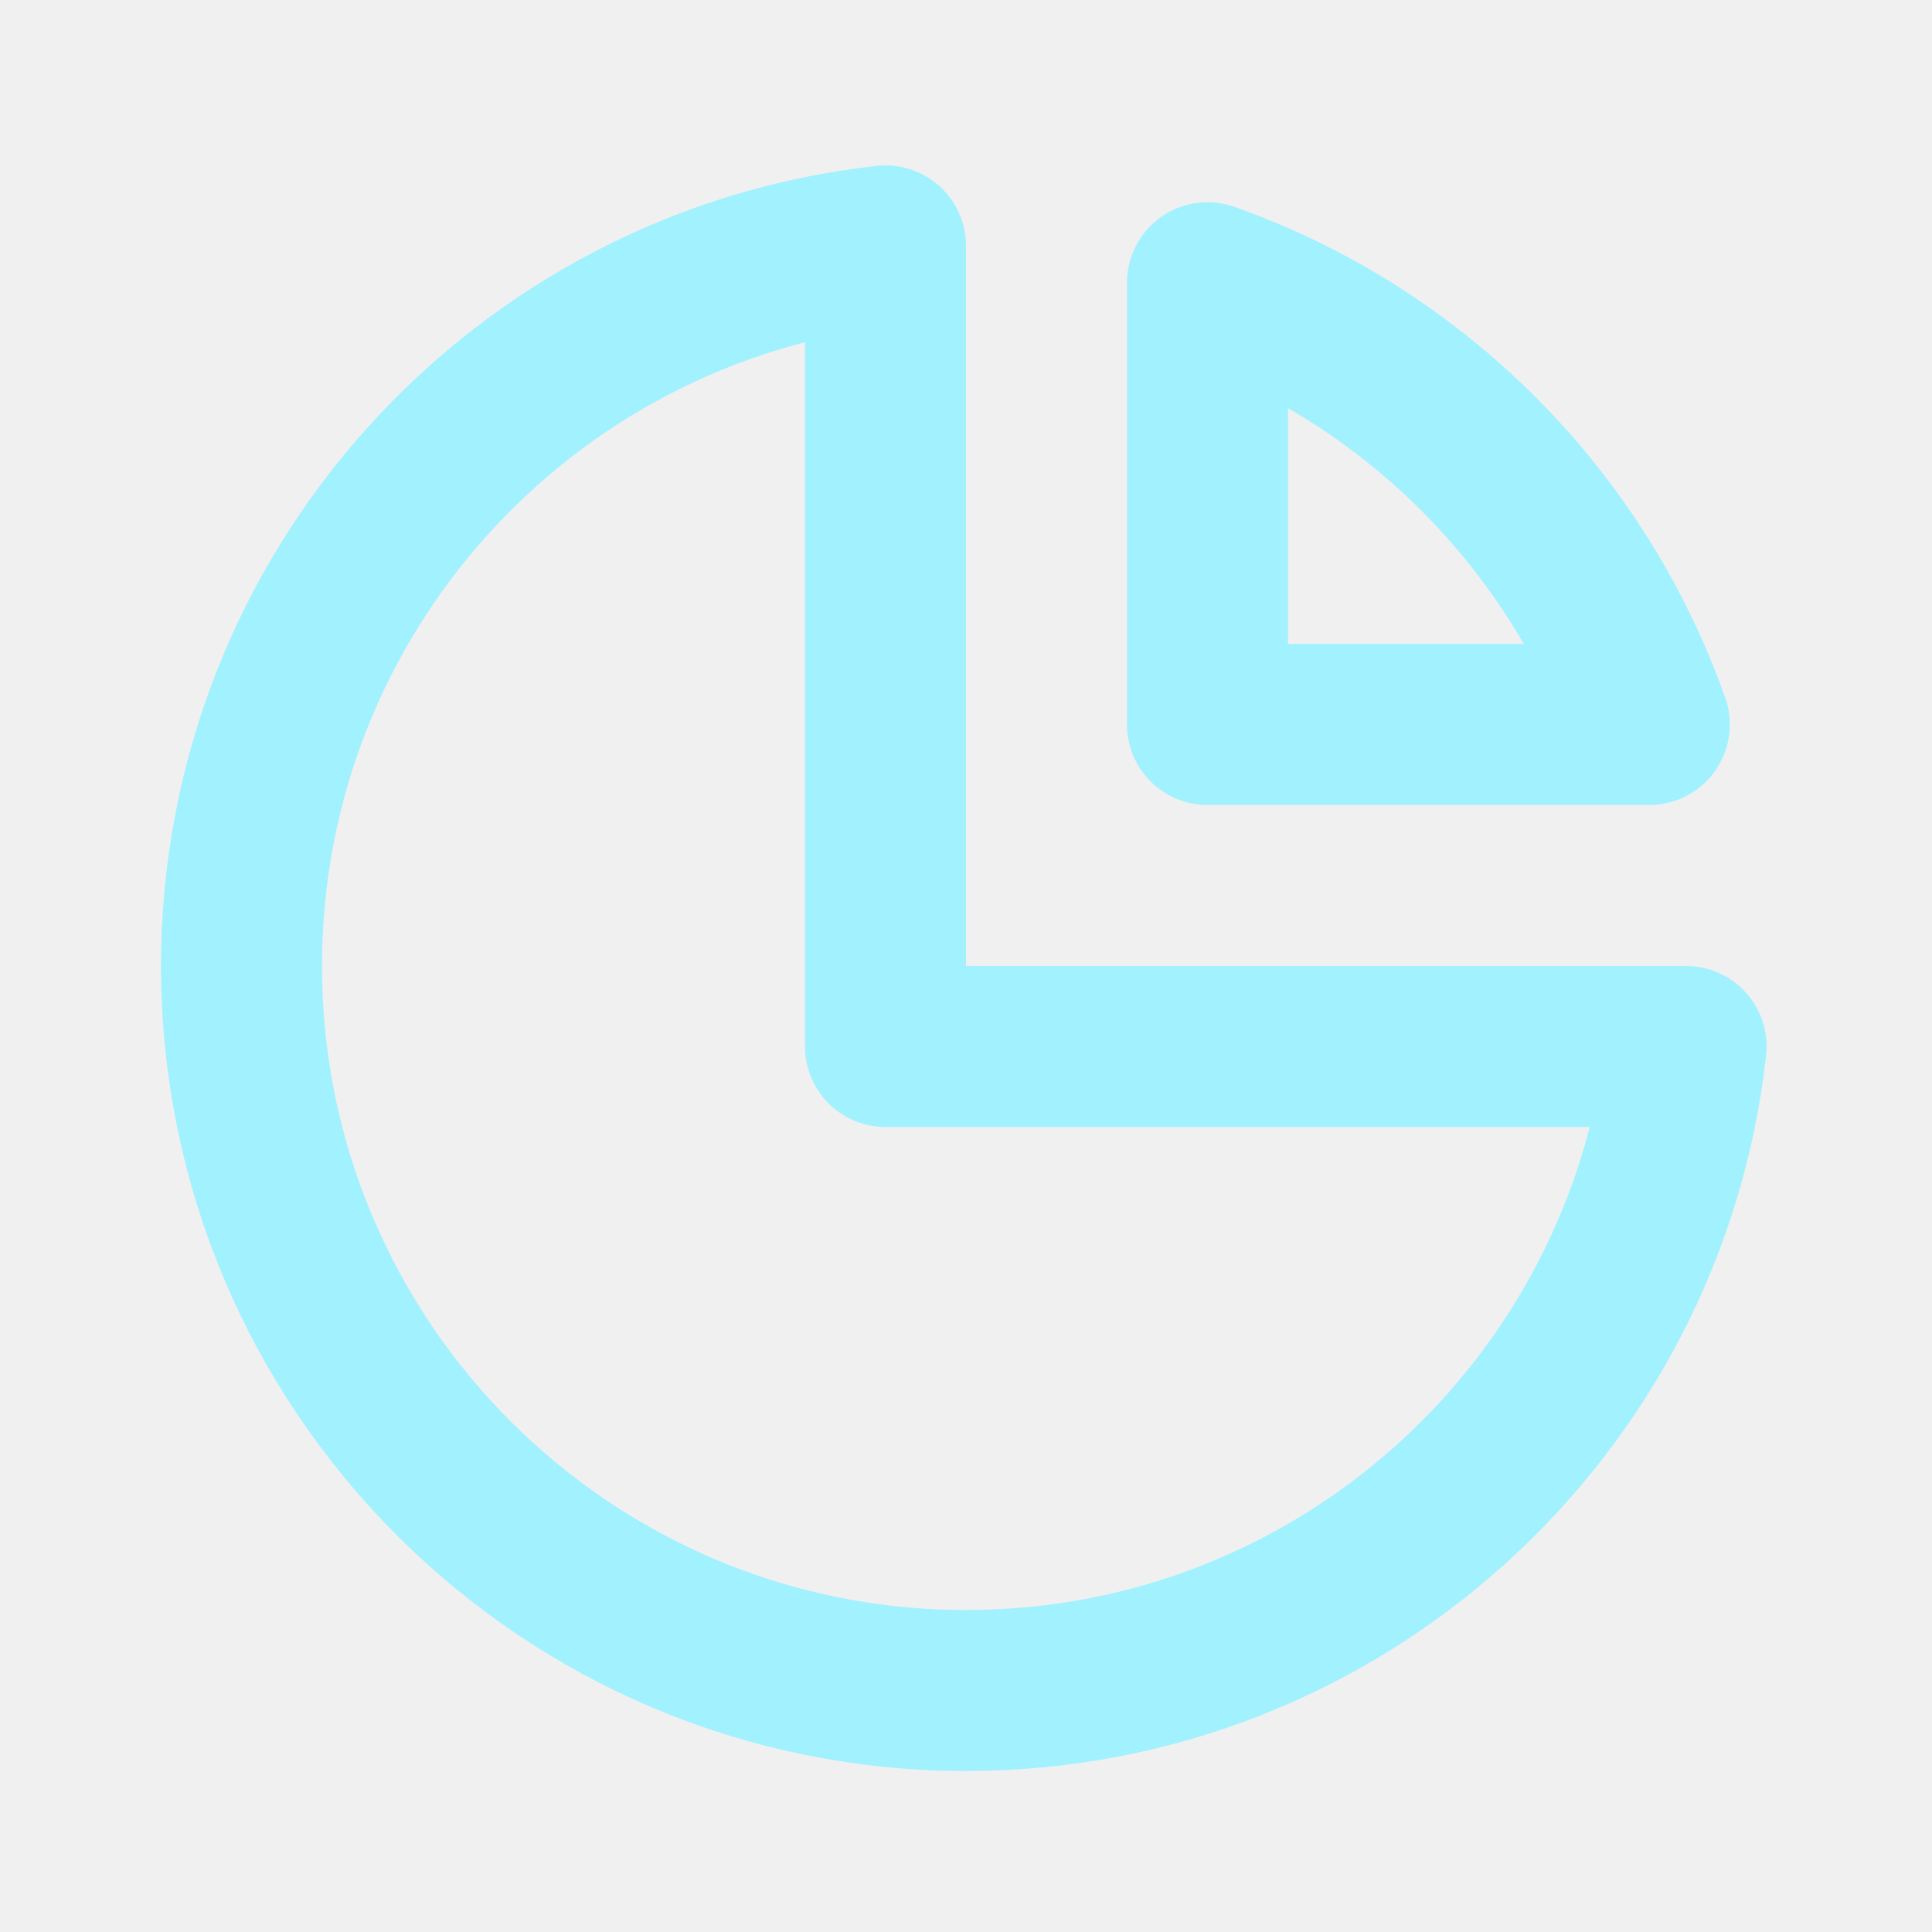
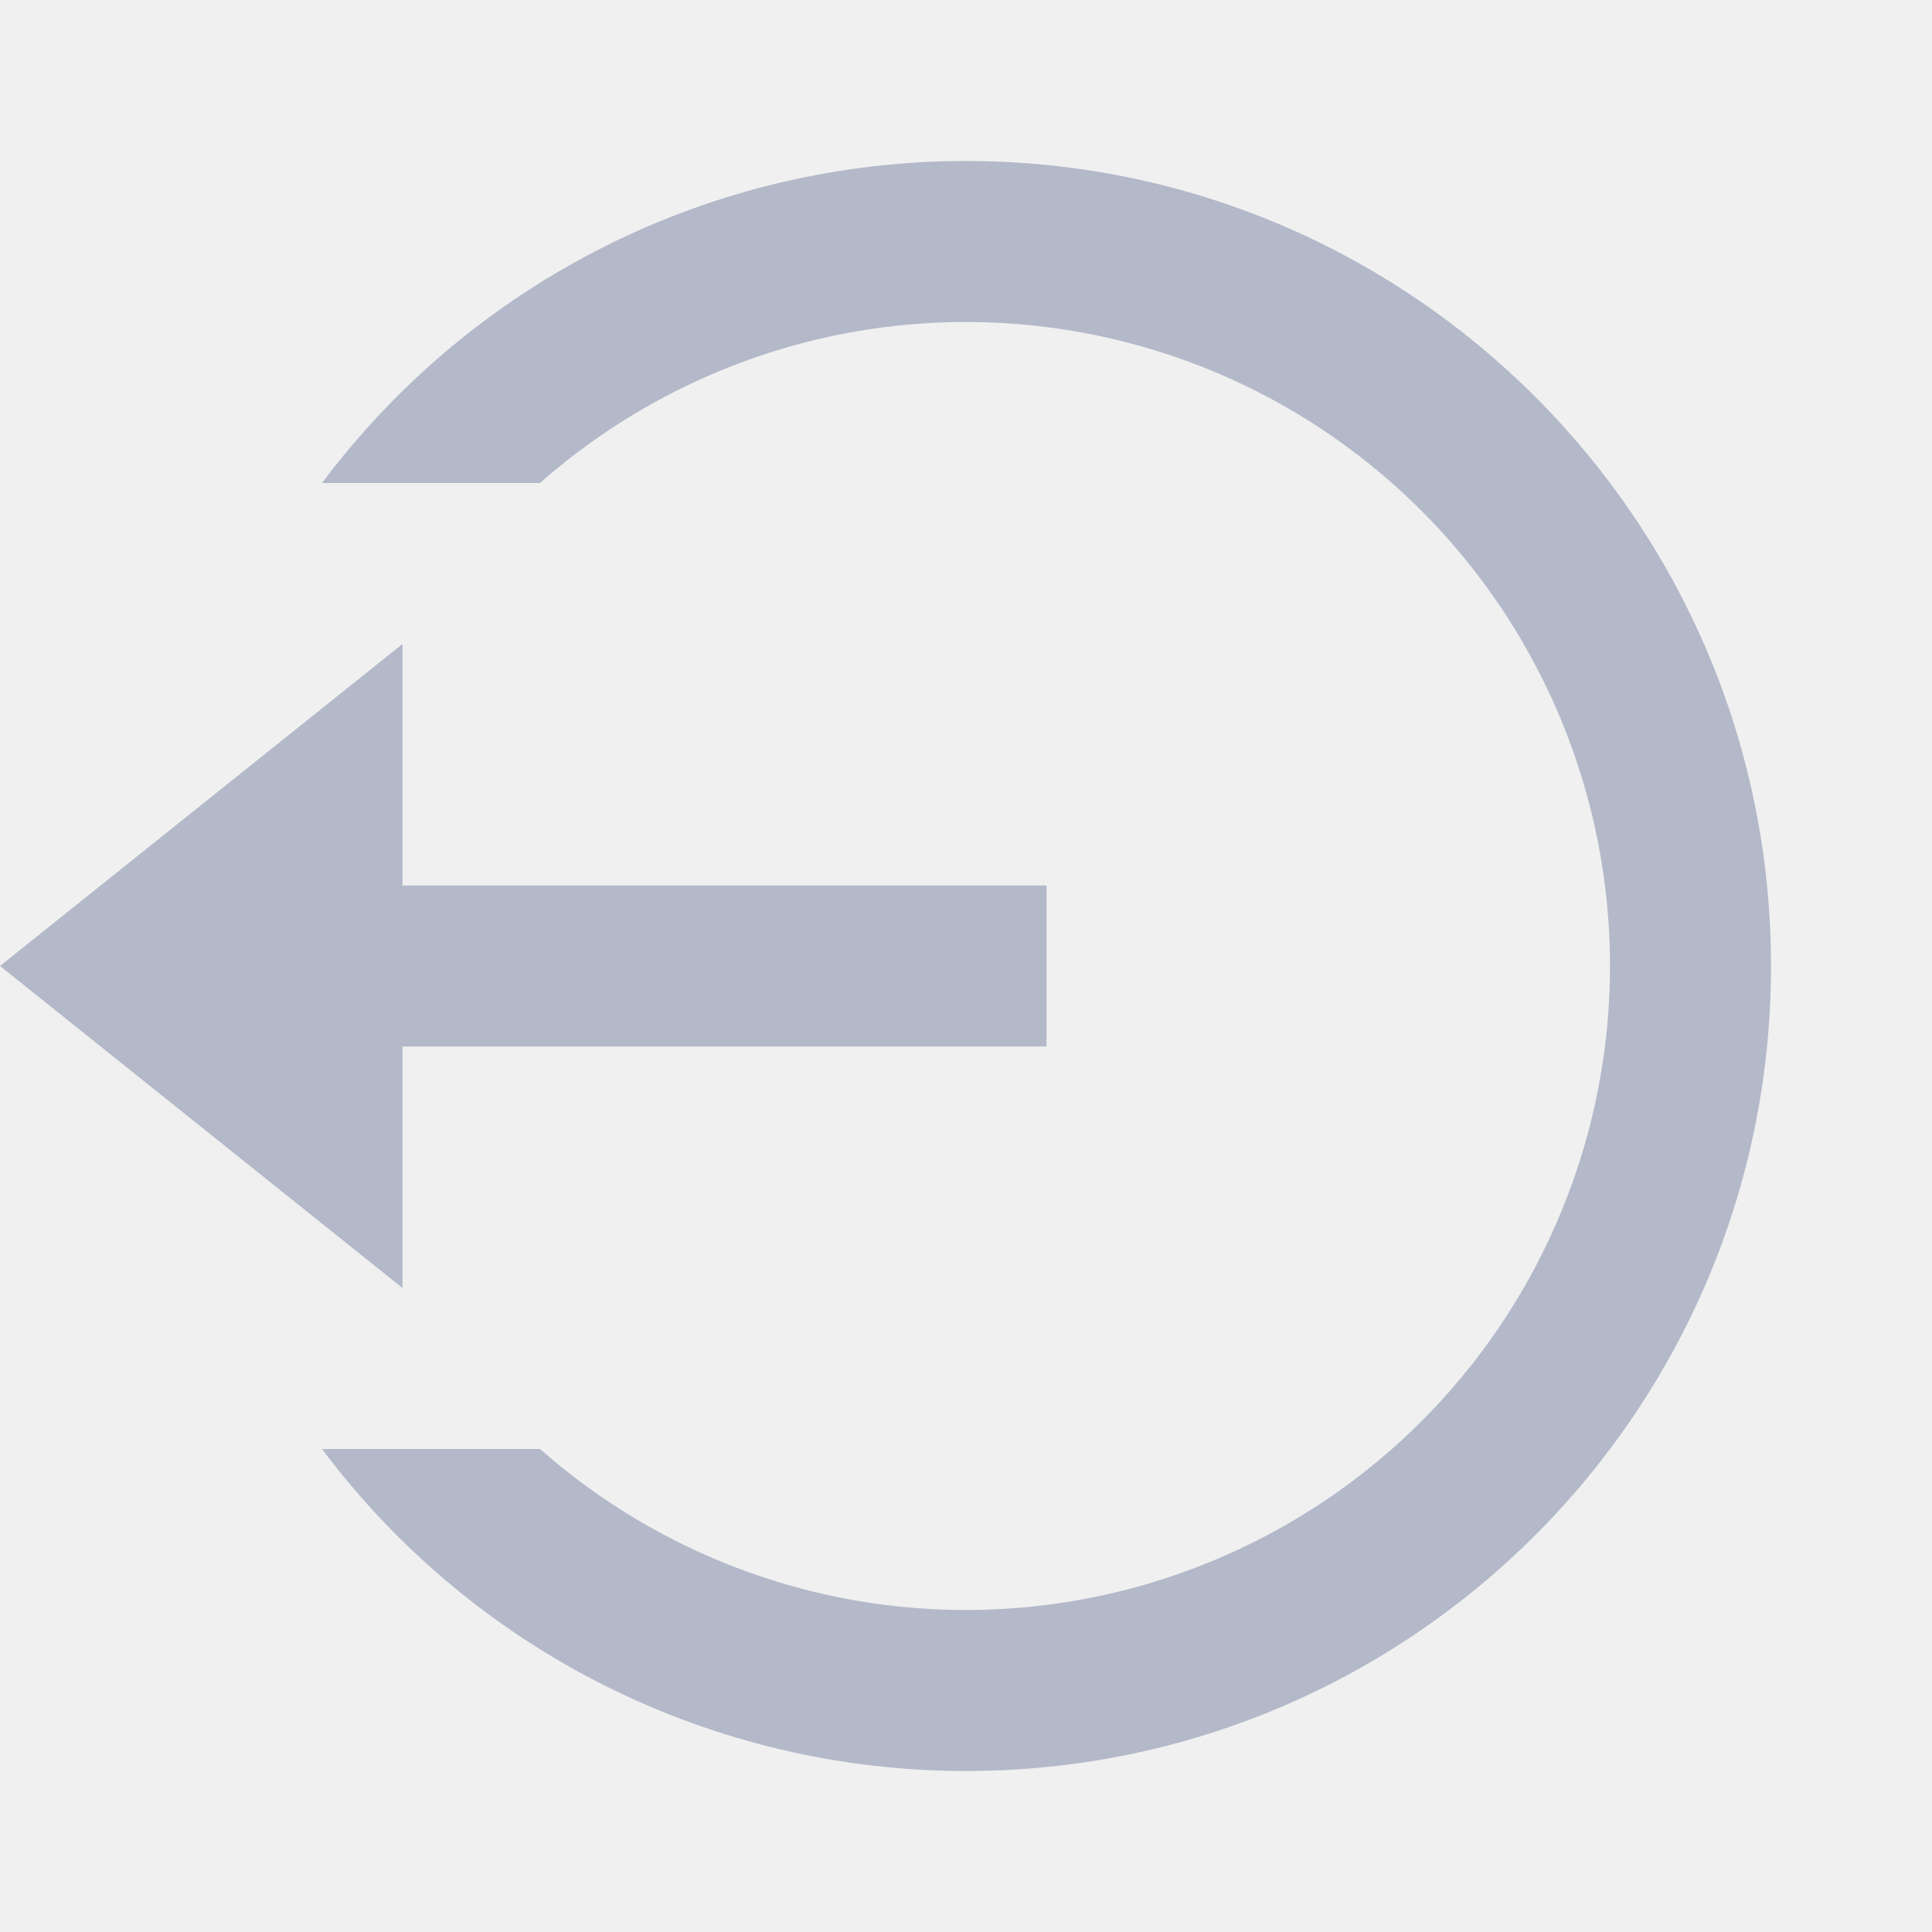
<svg xmlns="http://www.w3.org/2000/svg" width="24" height="24" viewBox="0 0 24 24" fill="none">
-   <g id="Chart pie">
-     <g id="Icon">
-       <path d="M11 3.055C6.5 3.552 3 7.367 3 12C3 16.97 7.029 21 12 21C16.633 21 20.448 17.5 20.945 13H11V3.055Z" stroke="#A2F1FF" stroke-width="2" stroke-linecap="round" stroke-linejoin="round" />
-       <path d="M20.488 9H15V3.512C17.557 4.416 19.584 6.443 20.488 9Z" stroke="#A2F1FF" stroke-width="2" stroke-linecap="round" stroke-linejoin="round" />
-     </g>
+   <g clip-path="url(#clip0_566_4131)">
+     <path d="M5 11H13V13H5V16L0 12L5 8V11ZM4 18H6.708C7.863 19.018 9.287 19.682 10.809 19.911C12.332 20.14 13.888 19.925 15.291 19.291C16.694 18.658 17.885 17.633 18.72 16.34C19.555 15.046 20 13.54 20 12C20 10.46 19.555 8.954 18.72 7.66C17.885 6.367 16.694 5.342 15.291 4.708C13.888 4.075 12.332 3.86 10.809 4.089C9.287 4.318 7.863 4.982 6.708 6H4C4.931 4.757 6.138 3.749 7.527 3.054C8.916 2.36 10.447 1.999 12 2C17.523 2 22 6.477 22 12C22 17.523 17.523 22 12 22C10.447 22.001 8.916 21.64 7.527 20.946C6.138 20.252 4.931 19.243 4 18Z" fill="#B3B9C9" />
  </g>
+   <defs>
+     <clipPath id="clip0_566_4131">
+       <rect width="24" height="24" fill="white" />
+     </clipPath>
+   </defs>
</svg>
